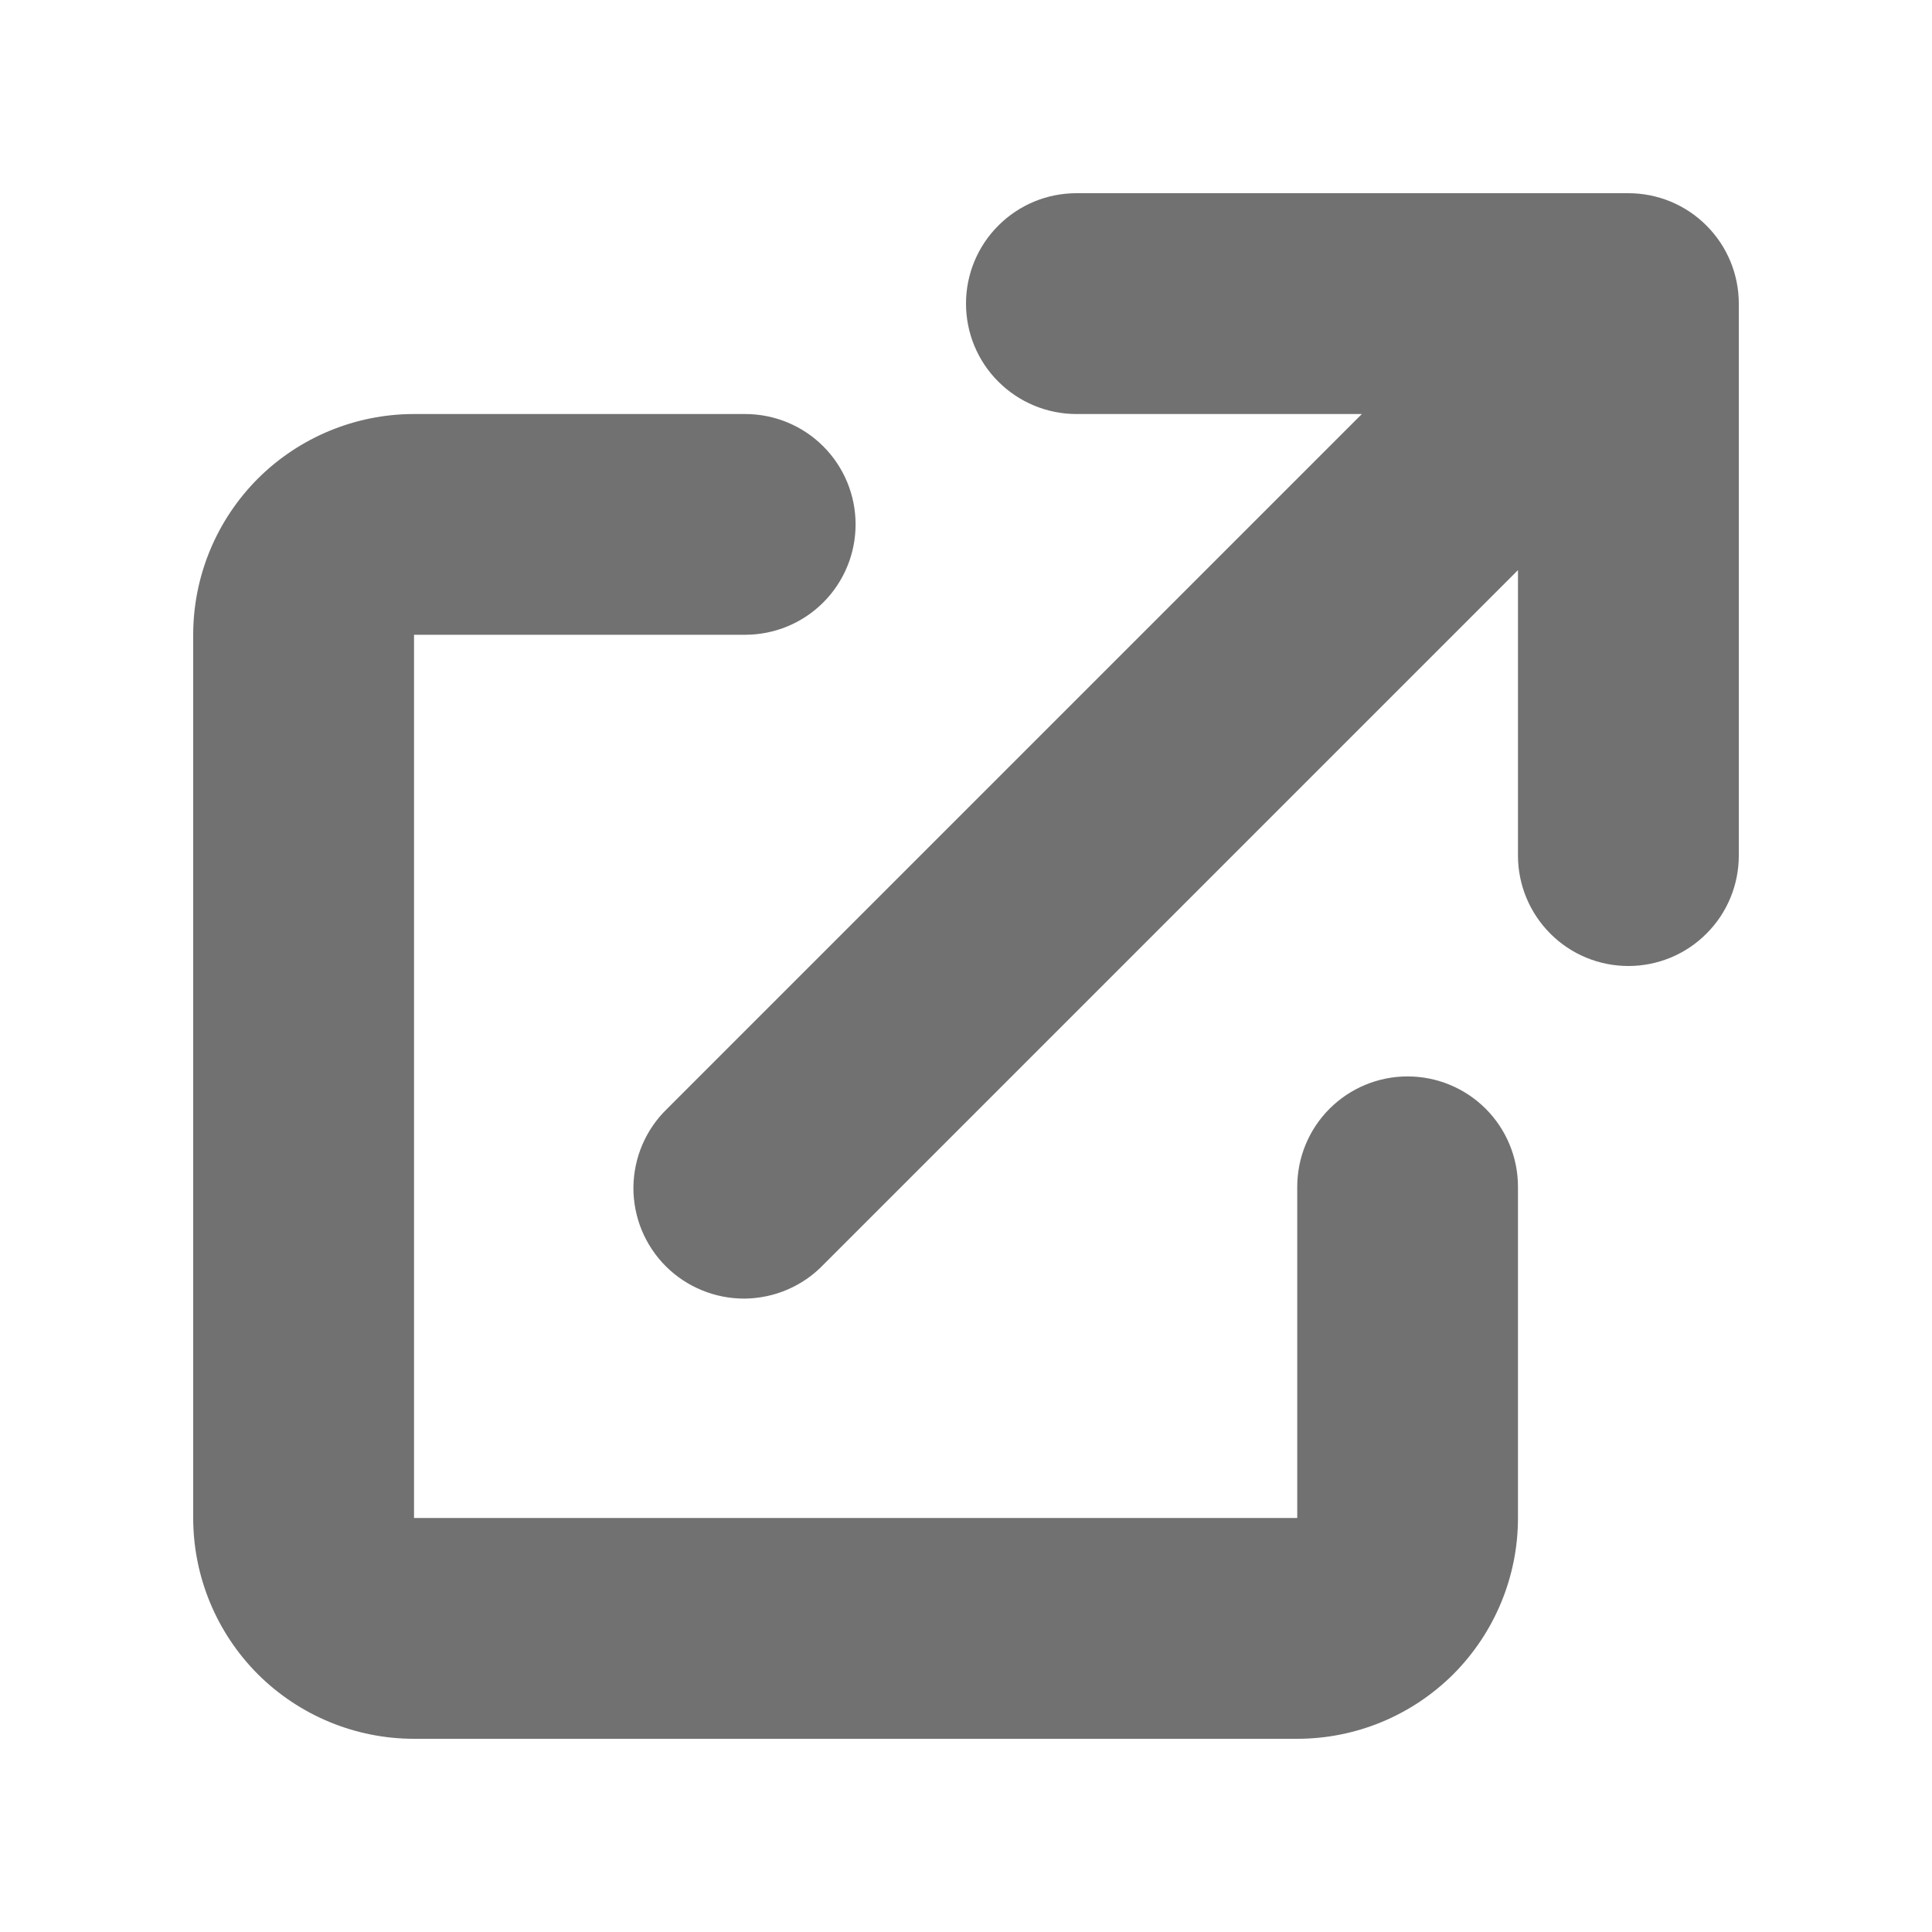
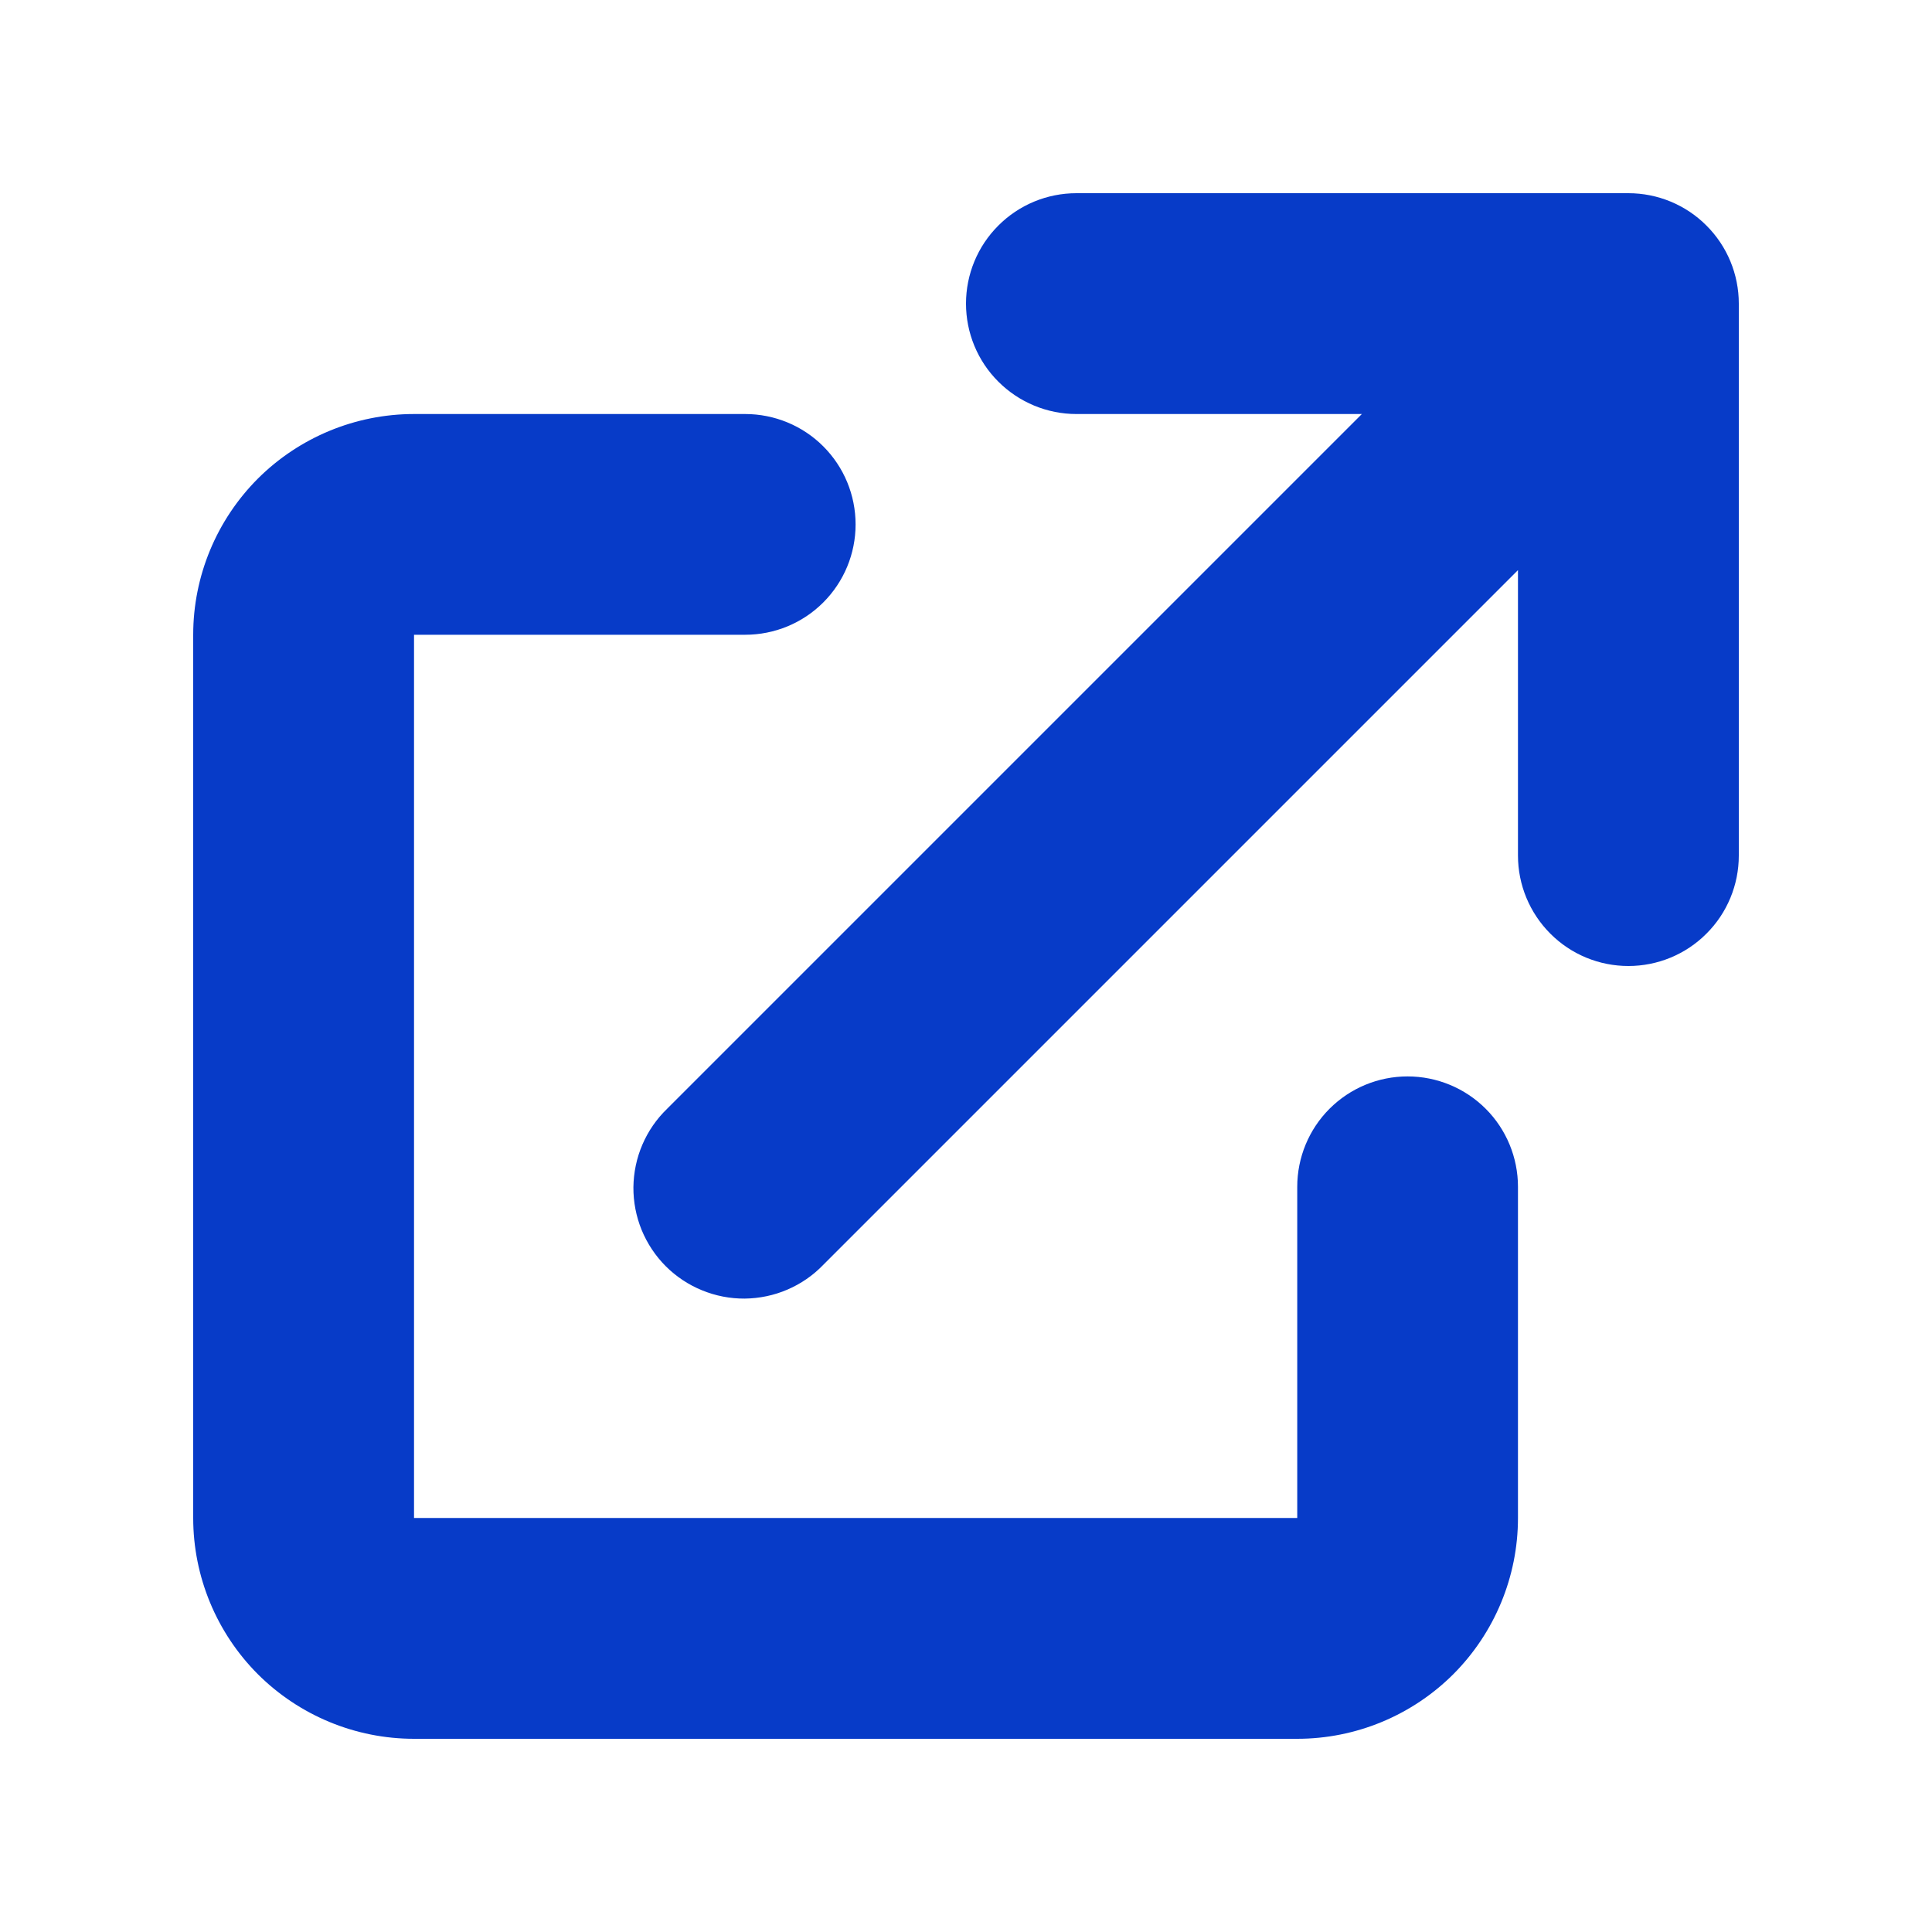
<svg xmlns="http://www.w3.org/2000/svg" width="20" height="20" viewBox="0 0 20 20" fill="none">
-   <path d="M11.143 2C10.84 2 10.549 2.12 10.335 2.335C10.12 2.549 10 2.84 10 3.143C10 3.446 10.12 3.737 10.335 3.951C10.549 4.165 10.84 4.286 11.143 4.286H14.098L6.906 11.478C6.797 11.583 6.71 11.709 6.65 11.849C6.59 11.988 6.559 12.138 6.557 12.29C6.556 12.442 6.585 12.592 6.642 12.732C6.7 12.873 6.785 13.001 6.892 13.108C6.999 13.215 7.127 13.3 7.267 13.357C7.408 13.415 7.558 13.444 7.71 13.443C7.862 13.441 8.012 13.41 8.151 13.35C8.291 13.29 8.417 13.203 8.522 13.094L15.714 5.902V8.857C15.714 9.16 15.835 9.451 16.049 9.665C16.263 9.88 16.554 10 16.857 10C17.16 10 17.451 9.88 17.665 9.665C17.88 9.451 18 9.16 18 8.857V3.143C18 2.84 17.88 2.549 17.665 2.335C17.451 2.12 17.16 2 16.857 2H11.143Z" fill="#717171" />
-   <path d="M4.286 4.286C3.68 4.286 3.098 4.527 2.669 4.955C2.241 5.384 2 5.965 2 6.571V15.714C2 16.32 2.241 16.902 2.669 17.331C3.098 17.759 3.68 18 4.286 18H13.429C14.035 18 14.616 17.759 15.045 17.331C15.473 16.902 15.714 16.32 15.714 15.714V12.286C15.714 11.983 15.594 11.692 15.38 11.478C15.165 11.263 14.874 11.143 14.571 11.143C14.268 11.143 13.978 11.263 13.763 11.478C13.549 11.692 13.429 11.983 13.429 12.286V15.714H4.286V6.571H7.714C8.017 6.571 8.308 6.451 8.522 6.237C8.737 6.022 8.857 5.732 8.857 5.429C8.857 5.125 8.737 4.835 8.522 4.62C8.308 4.406 8.017 4.286 7.714 4.286H4.286Z" fill="#717171" />
+   <path d="M11.143 2C10.84 2 10.549 2.12 10.335 2.335C10.12 2.549 10 2.84 10 3.143C10 3.446 10.12 3.737 10.335 3.951C10.549 4.165 10.84 4.286 11.143 4.286H14.098L6.906 11.478C6.797 11.583 6.71 11.709 6.65 11.849C6.59 11.988 6.559 12.138 6.557 12.29C6.556 12.442 6.585 12.592 6.642 12.732C6.7 12.873 6.785 13.001 6.892 13.108C6.999 13.215 7.127 13.3 7.267 13.357C7.408 13.415 7.558 13.444 7.71 13.443C7.862 13.441 8.012 13.41 8.151 13.35C8.291 13.29 8.417 13.203 8.522 13.094L15.714 5.902V8.857C15.714 9.16 15.835 9.451 16.049 9.665C16.263 9.88 16.554 10 16.857 10C17.16 10 17.451 9.88 17.665 9.665C17.88 9.451 18 9.16 18 8.857V3.143C18 2.84 17.88 2.549 17.665 2.335C17.451 2.12 17.16 2 16.857 2H11.143Z" fill="#073BC8" />
+   <path d="M4.286 4.286C3.68 4.286 3.098 4.527 2.669 4.955C2.241 5.384 2 5.965 2 6.571V15.714C2 16.32 2.241 16.902 2.669 17.331C3.098 17.759 3.68 18 4.286 18H13.429C14.035 18 14.616 17.759 15.045 17.331C15.473 16.902 15.714 16.32 15.714 15.714V12.286C15.714 11.983 15.594 11.692 15.38 11.478C15.165 11.263 14.874 11.143 14.571 11.143C14.268 11.143 13.978 11.263 13.763 11.478C13.549 11.692 13.429 11.983 13.429 12.286V15.714H4.286V6.571H7.714C8.017 6.571 8.308 6.451 8.522 6.237C8.737 6.022 8.857 5.732 8.857 5.429C8.857 5.125 8.737 4.835 8.522 4.62C8.308 4.406 8.017 4.286 7.714 4.286H4.286Z" fill="#073BC8" />
</svg>
